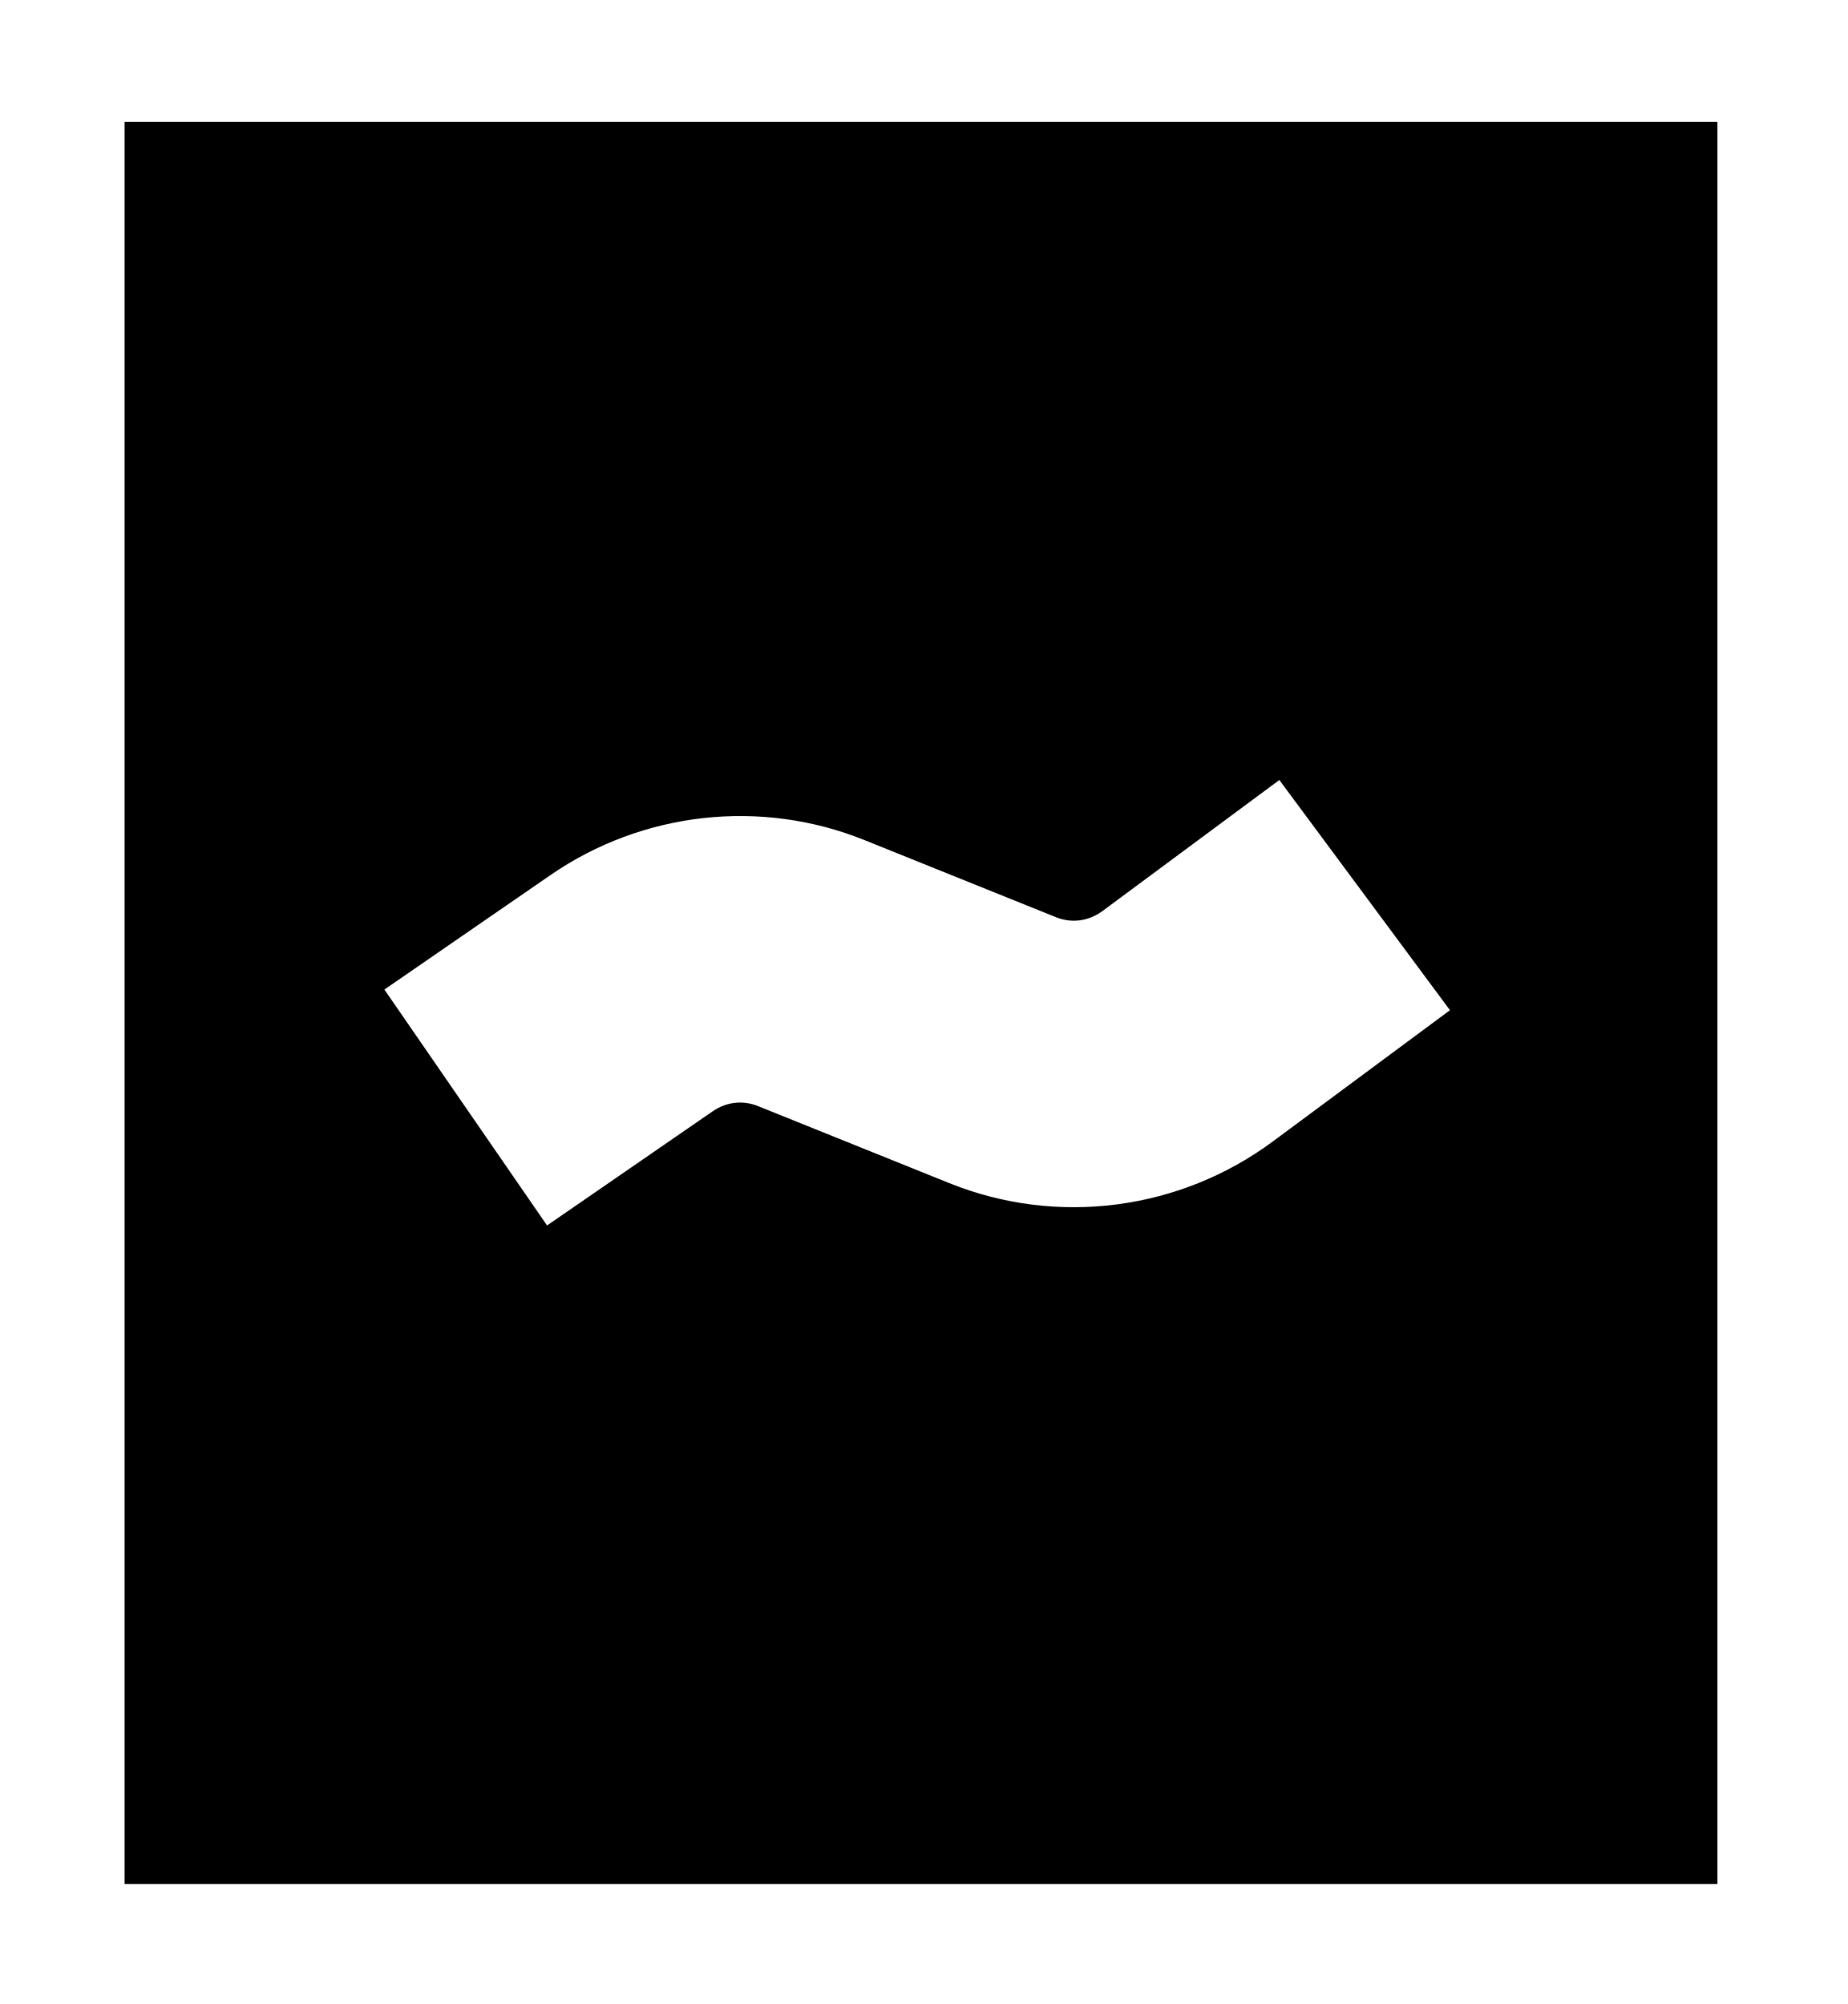
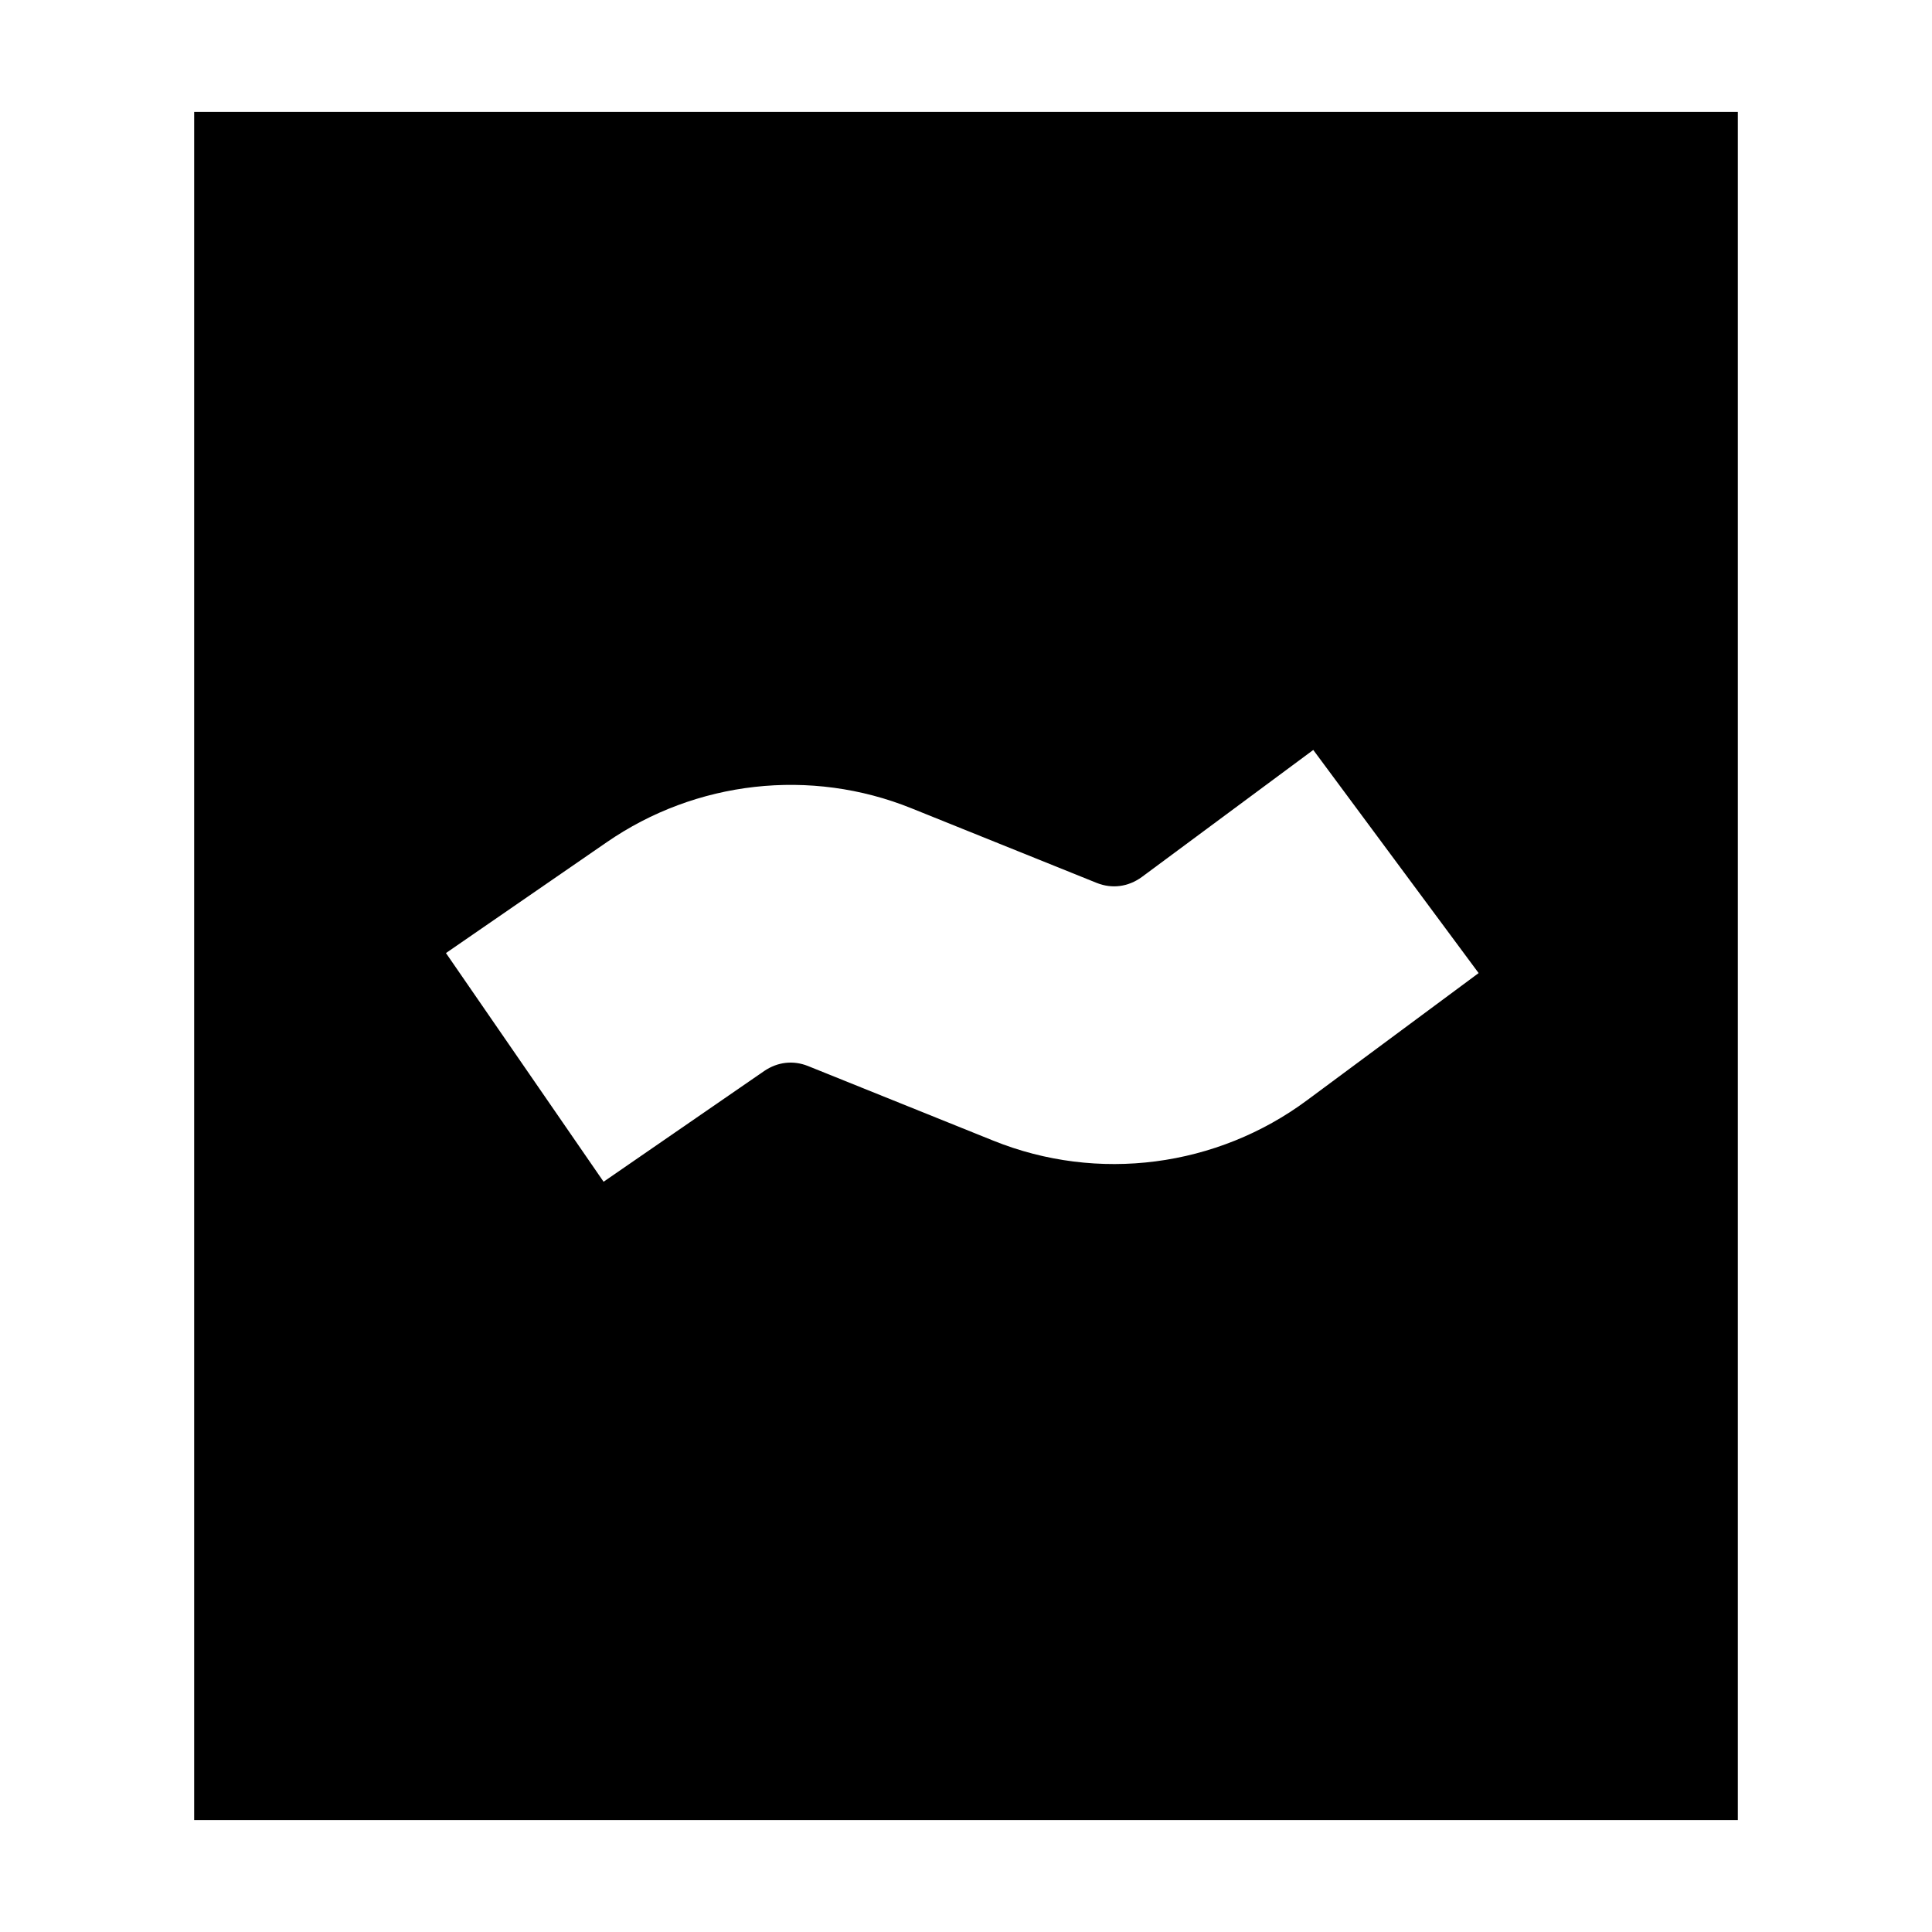
- <svg xmlns="http://www.w3.org/2000/svg" x="629.224px" y="647.871px" width="741.486px" height="804.337px" viewBox="629.224 647.871 741.486 804.337">
-   <g id="Logo">
-     <path id="Compound Group" style="fill:#000000;fill-opacity:1;fill-rule:evenodd;opacity:1;stroke:none;" d="M679.221,696.756 C679.221,696.756,1318.42,696.756,1318.42,696.756 C1318.42,696.756,1318.42,1404.04,1318.42,1404.04 C1318.42,1404.04,679.221,1404.04,679.221,1404.04 C679.221,1404.04,679.221,696.756,679.221,696.756 z M848.753,1139.73 C870.928,1124.44,893.102,1109.15,915.277,1093.87 C920.885,1090.07,927.296,1089.41,933.31,1091.78 C958.901,1102.09,984.492,1112.39,1010.08,1122.7 C1053.37,1140.19,1102.73,1133.71,1140.12,1105.93 C1163.78,1088.39,1187.43,1070.86,1211.09,1053.33 C1188.27,1022.53,1165.44,991.735,1142.62,960.937 C1118.96,978.468,1095.31,996,1071.65,1013.53 C1065.93,1017.69,1059.27,1018.48,1053.04,1016.03 C1027.45,1005.72,1001.86,995.413,976.271,985.107 C934.516,968.238,886.981,973.626,850.004,999.184 C827.83,1014.47,805.656,1029.76,783.481,1045.04 C805.238,1076.61,826.996,1108.17,848.753,1139.73 z" />
+ <svg xmlns="http://www.w3.org/2000/svg" x="0pt" y="3.05176e-05pt" width="800pt" height="800pt" viewBox="0 3.05176e-05 800 800">
+   <g id="Layer 1">
+     <g id="Logo">
+       <path id="Compound Group" style="fill:#000000;fill-opacity:1;fill-rule:evenodd;opacity:1;stroke:none;" d="M80.401,46.358 C80.401,46.358,719.599,46.358,719.599,46.358 C719.599,46.358,719.599,753.642,719.599,753.642 C719.599,753.642,80.401,753.642,80.401,753.642 C80.401,753.642,80.401,46.358,80.401,46.358 z M249.933,489.332 C272.108,474.042,294.282,458.752,316.457,443.472 C322.065,439.672,328.476,439.012,334.49,441.382 C360.081,451.692,385.672,461.992,411.26,472.302 C454.55,489.792,503.91,483.312,541.3,455.532 C564.96,437.992,588.609,420.462,612.27,402.932 C589.45,372.132,566.62,341.337,543.8,310.539 C520.14,328.07,496.49,345.602,472.83,363.132 C467.109,367.292,460.45,368.082,454.219,365.632 C428.63,355.322,403.04,345.015,377.451,334.709 C335.696,317.84,288.161,323.228,251.184,348.786 C229.01,364.072,206.836,379.362,184.661,394.642 C206.418,426.212,228.176,457.772,249.933,489.332 z" />
+     </g>
  </g>
</svg>
